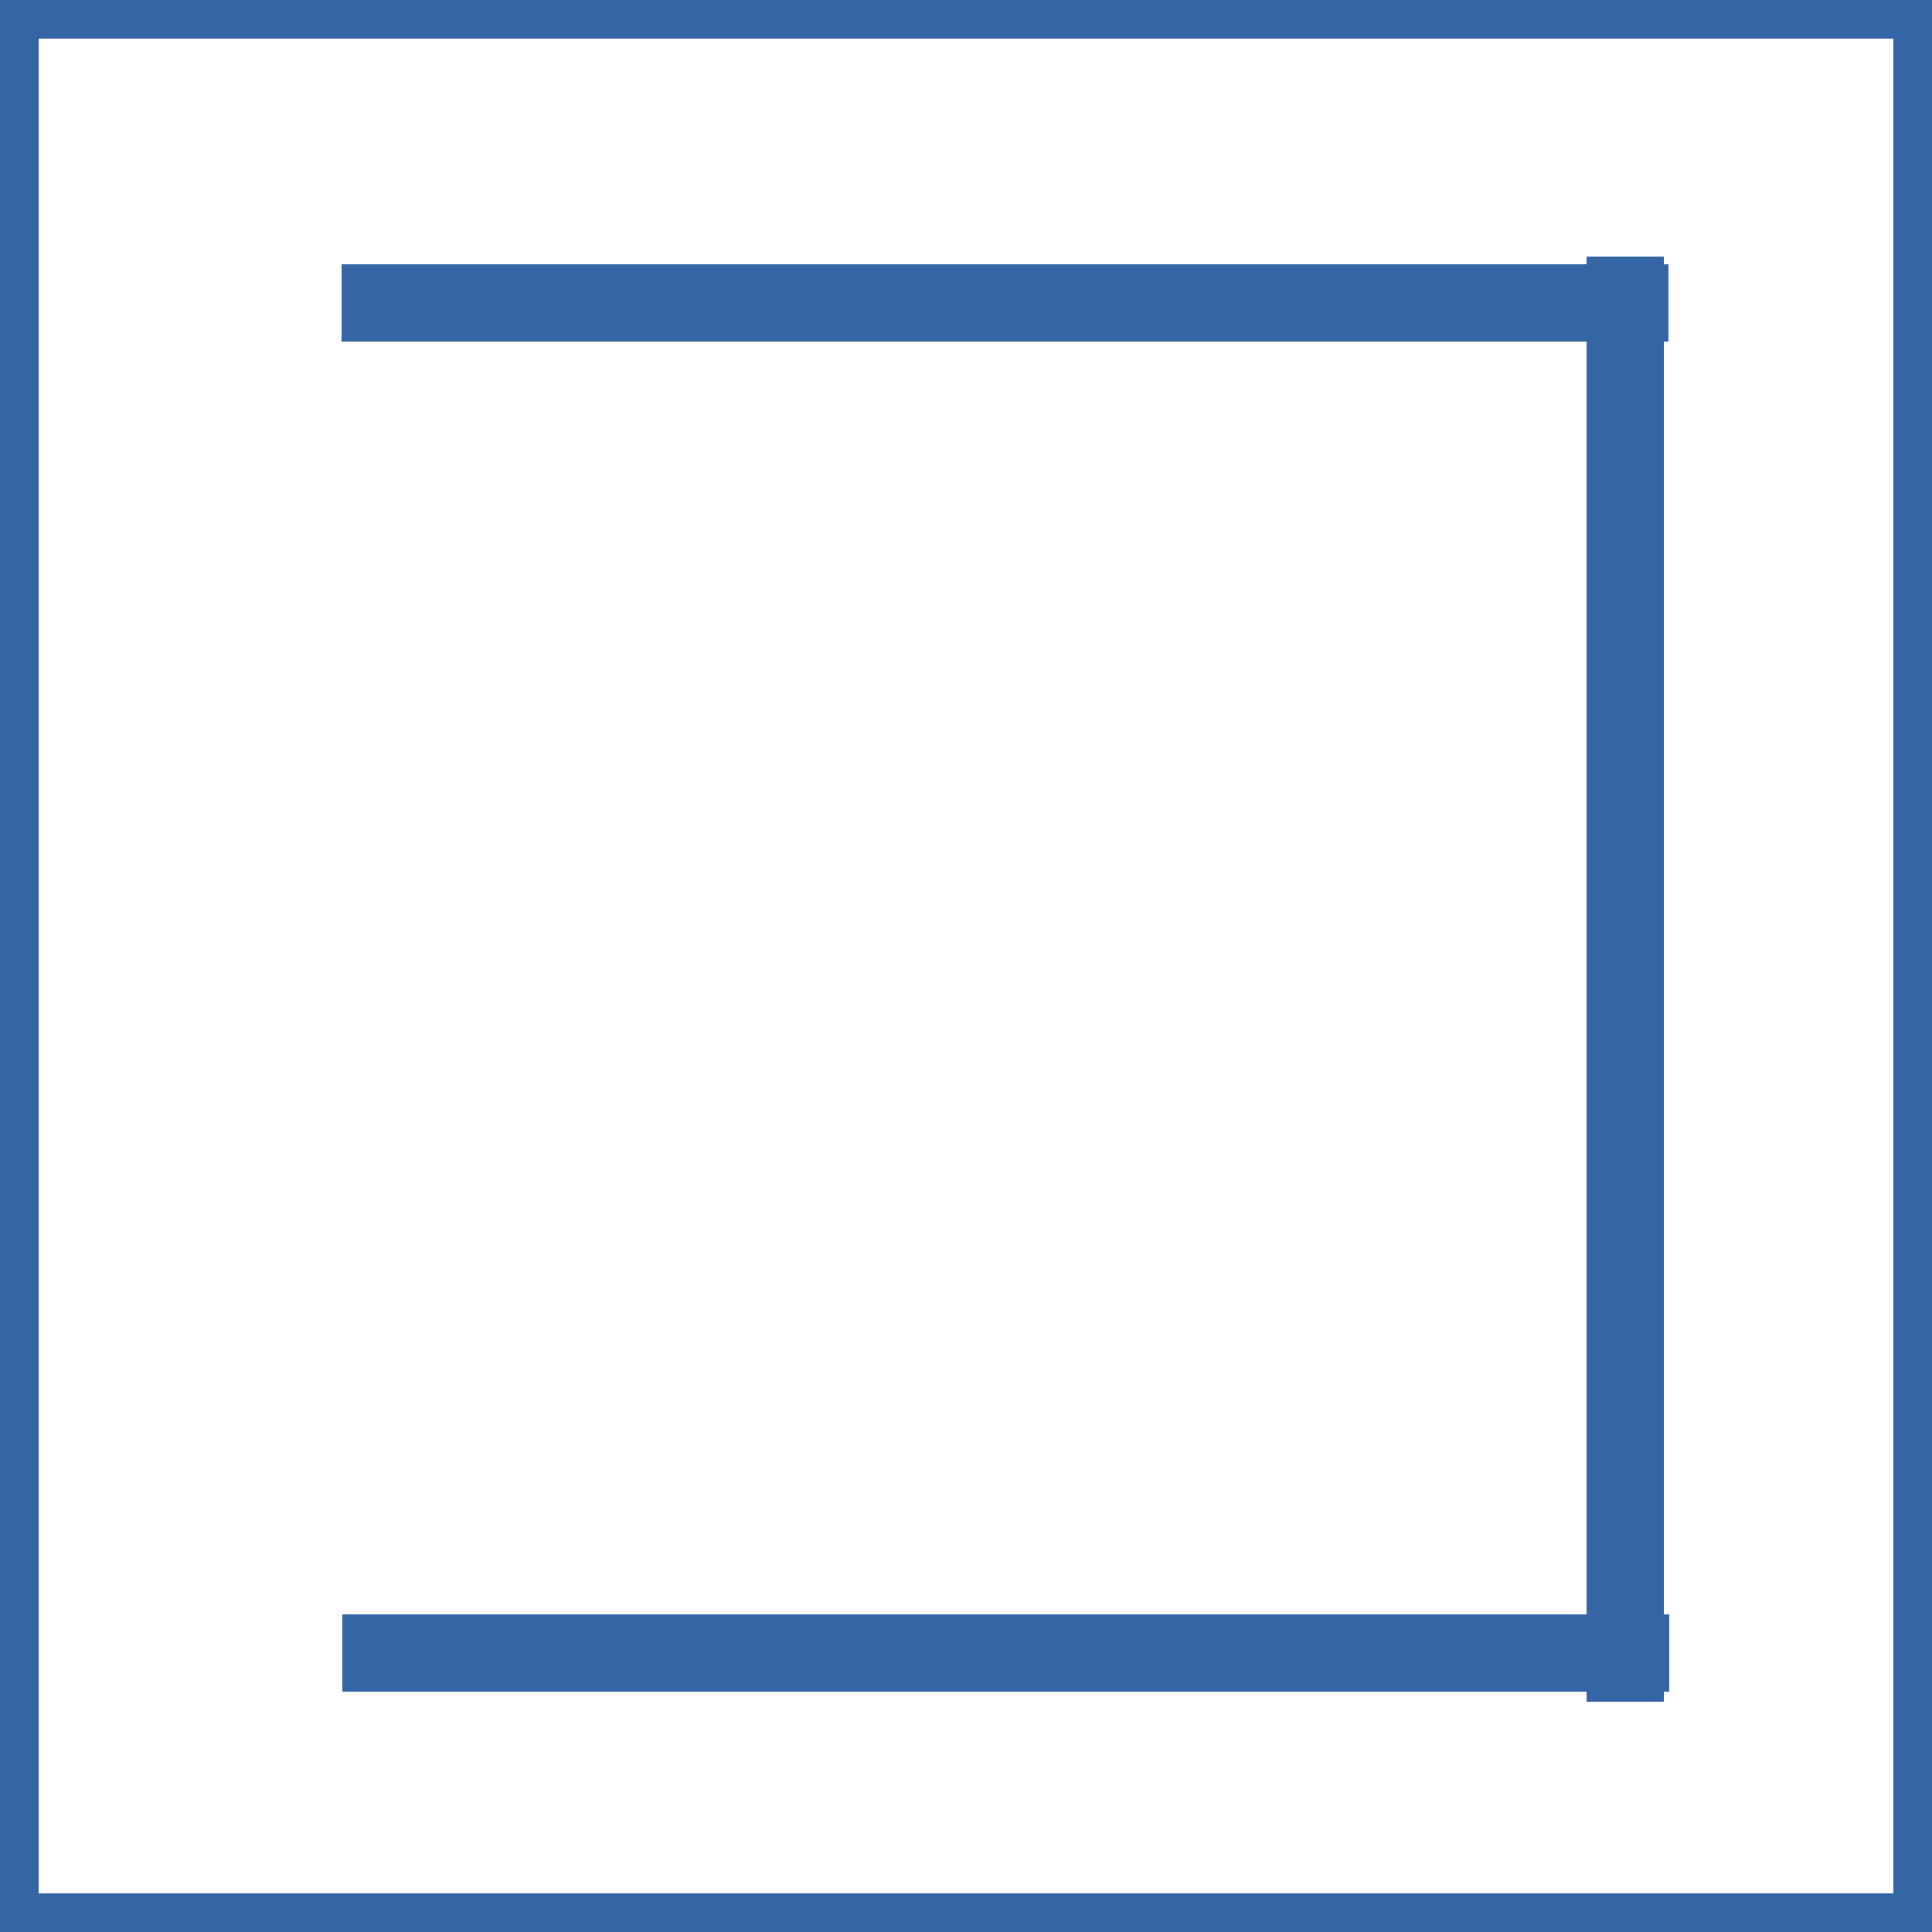
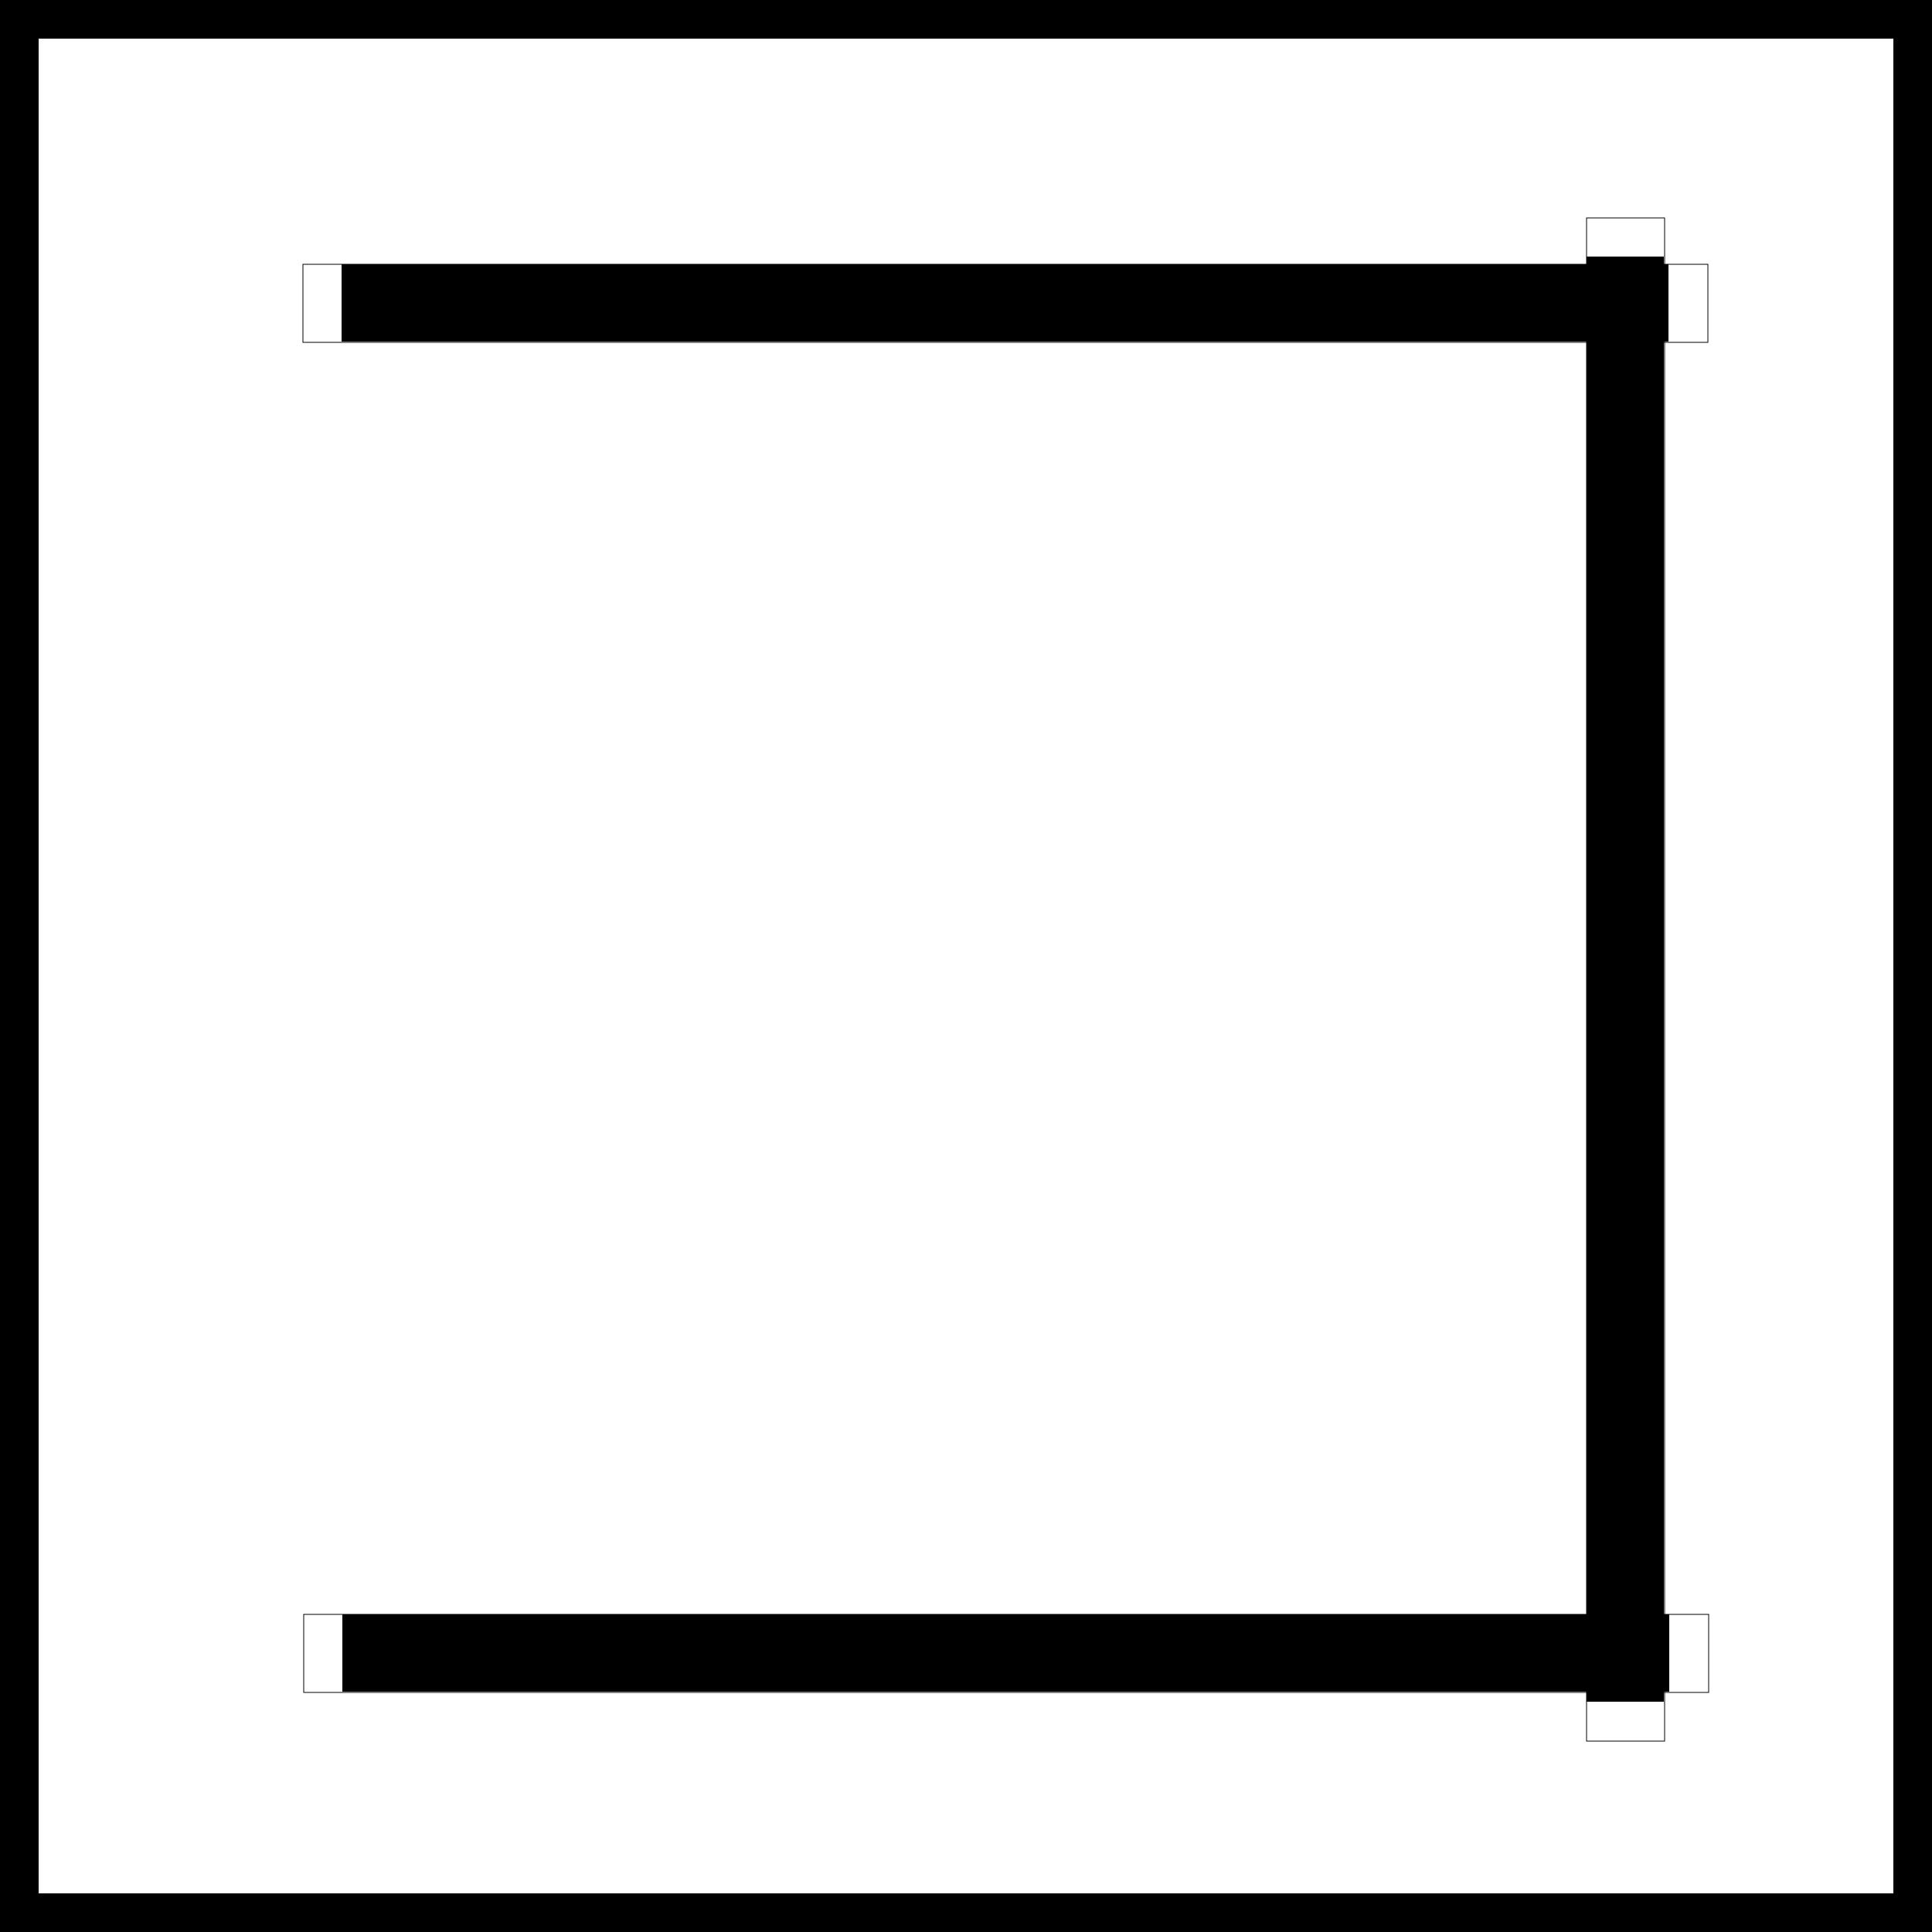
- <svg xmlns="http://www.w3.org/2000/svg" xmlns:ns1="http://xml.openoffice.org/svg/export" version="1.2" width="25mm" height="25mm" viewBox="0 0 2500 2500" preserveAspectRatio="xMidYMid" fill-rule="evenodd" stroke-width="28.222" stroke-linejoin="round" xml:space="preserve">
-   <defs class="ClipPathGroup">
-     <clipPath id="presentation_clip_path" clipPathUnits="userSpaceOnUse">
-       <rect x="0" y="0" width="2500" height="2500" />
+ <svg xmlns="http://www.w3.org/2000/svg" width="25mm" height="25mm" viewBox="0 0 25 25" version="1.1" id="svg1">
+   <defs id="defs1">
+     <clipPath clipPathUnits="userSpaceOnUse" id="clipPath358">
+       <rect x="0.002" y="0" width="2500" height="2500" id="rect358" style="stroke-width:1" />
    </clipPath>
-     <clipPath id="presentation_clip_path_shrink" clipPathUnits="userSpaceOnUse">
-       <rect x="2" y="2" width="2495" height="2495" />
+     <clipPath clipPathUnits="userSpaceOnUse" id="clipPath290">
+       <rect x="0.002" y="0" width="2500" height="2500" id="rect290" style="stroke-width:1" />
+     </clipPath>
+     <clipPath clipPathUnits="userSpaceOnUse" id="clipPath291">
+       <rect x="0.002" y="0" width="2500" height="2500" id="rect291" style="stroke-width:1" />
+     </clipPath>
+     <clipPath clipPathUnits="userSpaceOnUse" id="clipPath292">
+       <rect x="0.002" y="0" width="2500" height="2500" id="rect292" style="stroke-width:1" />
    </clipPath>
  </defs>
-   <defs class="TextShapeIndex">
-     <g ns1:slide="id1" ns1:id-list="id3 id4 id5 id6" />
-   </defs>
-   <defs class="EmbeddedBulletChars">
-     <g id="bullet-char-template-57356" transform="scale(0.0004882812,-0.0004882812)">
-       <path d="M 580,1141 L 1163,571 580,0 -4,571 580,1141 Z" />
+   <g id="layer1" transform="translate(152.7472,-27.22292)">
+     <g class="com.sun.star.drawing.LineShape" id="g13-76" style="fill:none;stroke:#000000;stroke-opacity:1" transform="matrix(0.01,0,0,0.01,-152.7472,27.22292)" clip-path="url(#clipPath292)">
+       <g id="id3-91" style="fill:none;stroke:#000000;stroke-opacity:1">
+         <rect class="BoundingBox" stroke="none" fill="none" x="2053" y="282" width="101" height="1971" id="rect12-19" style="fill:none;stroke:#000000;stroke-opacity:1" />
+         <path fill="none" stroke="#3465a4" stroke-width="100" stroke-linejoin="round" d="M 2103,332 V 2202" id="path13-08" style="fill:none;stroke:#000000;stroke-opacity:1" />
+       </g>
    </g>
-     <g id="bullet-char-template-57354" transform="scale(0.0004882812,-0.0004882812)">
-       <path d="M 8,1128 L 1137,1128 1137,0 8,0 8,1128 Z" />
+     <g class="com.sun.star.drawing.LineShape" id="g14-98" style="fill:none;stroke:#000000;stroke-opacity:1" transform="matrix(0.01,0,0,0.01,-152.7472,27.22292)" clip-path="url(#clipPath291)">
+       <g id="id4-80" style="fill:none;stroke:#000000;stroke-opacity:1">
+         <rect class="BoundingBox" stroke="none" fill="none" x="392" y="342" width="1818" height="101" id="rect13-370" style="fill:none;stroke:#000000;stroke-opacity:1" />
+         <path fill="none" stroke="#3465a4" stroke-width="100" stroke-linejoin="round" d="M 442,392 H 2159" id="path14-69" style="fill:none;stroke:#000000;stroke-opacity:1" />
+       </g>
    </g>
-     <g id="bullet-char-template-10146" transform="scale(0.0004882812,-0.0004882812)">
-       <path d="M 174,0 L 602,739 174,1481 1456,739 174,0 Z M 1358,739 L 309,1346 659,739 1358,739 Z" />
+     <g class="com.sun.star.drawing.LineShape" id="g15-21" style="fill:none;stroke:#000000;stroke-opacity:1" transform="matrix(0.01,0,0,0.01,-152.7472,27.22292)" clip-path="url(#clipPath290)">
+       <g id="id5-7" style="fill:none;stroke:#000000;stroke-opacity:1">
+         <rect class="BoundingBox" stroke="none" fill="none" x="393" y="2089" width="1818" height="101" id="rect14-7" style="fill:none;stroke:#000000;stroke-opacity:1" />
+         <path fill="none" stroke="#3465a4" stroke-width="100" stroke-linejoin="round" d="M 443,2139 H 2160" id="path15-97" style="fill:none;stroke:#000000;stroke-opacity:1" />
+       </g>
    </g>
-     <g id="bullet-char-template-10132" transform="scale(0.0004882812,-0.0004882812)">
-       <path d="M 2015,739 L 1276,0 717,0 1260,543 174,543 174,936 1260,936 717,1481 1274,1481 2015,739 Z" />
-     </g>
-     <g id="bullet-char-template-10007" transform="scale(0.0004882812,-0.0004882812)">
-       <path d="M 0,-2 C -7,14 -16,27 -25,37 L 356,567 C 262,823 215,952 215,954 215,979 228,992 255,992 264,992 276,990 289,987 310,991 331,999 354,1012 L 381,999 492,748 772,1049 836,1024 860,1049 C 881,1039 901,1025 922,1006 886,937 835,863 770,784 769,783 710,716 594,584 L 774,223 C 774,196 753,168 711,139 L 727,119 C 717,90 699,76 672,76 641,76 570,178 457,381 L 164,-76 C 142,-110 111,-127 72,-127 30,-127 9,-110 8,-76 1,-67 -2,-52 -2,-32 -2,-23 -1,-13 0,-2 Z" />
-     </g>
-     <g id="bullet-char-template-10004" transform="scale(0.0004882812,-0.0004882812)">
-       <path d="M 285,-33 C 182,-33 111,30 74,156 52,228 41,333 41,471 41,549 55,616 82,672 116,743 169,778 240,778 293,778 328,747 346,684 L 369,508 C 377,444 397,411 428,410 L 1163,1116 C 1174,1127 1196,1133 1229,1133 1271,1133 1292,1118 1292,1087 L 1292,965 C 1292,929 1282,901 1262,881 L 442,47 C 390,-6 338,-33 285,-33 Z" />
-     </g>
-     <g id="bullet-char-template-9679" transform="scale(0.0004882812,-0.0004882812)">
-       <path d="M 813,0 C 632,0 489,54 383,161 276,268 223,411 223,592 223,773 276,916 383,1023 489,1130 632,1184 813,1184 992,1184 1136,1130 1245,1023 1353,916 1407,772 1407,592 1407,412 1353,268 1245,161 1136,54 992,0 813,0 Z" />
-     </g>
-     <g id="bullet-char-template-8226" transform="scale(0.0004882812,-0.0004882812)">
-       <path d="M 346,457 C 273,457 209,483 155,535 101,586 74,649 74,723 74,796 101,859 155,911 209,963 273,989 346,989 419,989 480,963 531,910 582,859 608,796 608,723 608,648 583,586 532,535 482,483 420,457 346,457 Z" />
-     </g>
-     <g id="bullet-char-template-8211" transform="scale(0.0004882812,-0.0004882812)">
-       <path d="M -4,459 L 1135,459 1135,606 -4,606 -4,459 Z" />
-     </g>
-     <g id="bullet-char-template-61548" transform="scale(0.0004882812,-0.0004882812)">
-       <path d="M 173,740 C 173,903 231,1043 346,1159 462,1274 601,1332 765,1332 928,1332 1067,1274 1183,1159 1299,1043 1357,903 1357,740 1357,577 1299,437 1183,322 1067,206 928,148 765,148 601,148 462,206 346,322 231,437 173,577 173,740 Z" />
-     </g>
-   </defs>
-   <g>
-     <g id="id2" class="Master_Slide">
-       <g id="bg-id2" class="Background" />
-       <g id="bo-id2" class="BackgroundObjects" />
-     </g>
-   </g>
-   <g class="SlideGroup">
-     <g>
-       <g id="container-id1">
-         <g id="id1" class="Slide" clip-path="url(#presentation_clip_path)">
-           <g class="Page">
-             <g class="Group">
-               <g class="Group">
-                 <g class="com.sun.star.drawing.LineShape">
-                   <g id="id3">
-                     <rect class="BoundingBox" stroke="none" fill="none" x="2053" y="282" width="101" height="1971" />
-                     <path fill="none" stroke="rgb(52,101,164)" stroke-width="100" stroke-linejoin="round" d="M 2103,332 L 2103,2202 " />
-                   </g>
-                 </g>
-                 <g class="com.sun.star.drawing.LineShape">
-                   <g id="id4">
-                     <rect class="BoundingBox" stroke="none" fill="none" x="392" y="342" width="1818" height="101" />
-                     <path fill="none" stroke="rgb(52,101,164)" stroke-width="100" stroke-linejoin="round" d="M 442,392 L 2159,392 " />
-                   </g>
-                 </g>
-                 <g class="com.sun.star.drawing.LineShape">
-                   <g id="id5">
-                     <rect class="BoundingBox" stroke="none" fill="none" x="393" y="2089" width="1818" height="101" />
-                     <path fill="none" stroke="rgb(52,101,164)" stroke-width="100" stroke-linejoin="round" d="M 443,2139 L 2160,2139 " />
-                   </g>
-                 </g>
-               </g>
-               <g class="com.sun.star.drawing.CustomShape">
-                 <g id="id6">
-                   <rect class="BoundingBox" stroke="none" fill="none" x="-50" y="-50" width="2601" height="2601" />
-                   <path fill="none" stroke="rgb(52,101,164)" stroke-width="100" stroke-linejoin="round" d="M 1250,0 L 2500,0 2500,2500 0,2500 0,0 1250,0 Z " />
-                 </g>
-               </g>
-             </g>
-           </g>
-         </g>
-       </g>
+     <g id="id6-7" style="fill:none;stroke:#000000;stroke-opacity:1" transform="matrix(0.01,0,0,0.01,-152.7472,27.22292)" clip-path="url(#clipPath358)">
+       <rect class="BoundingBox" stroke="none" fill="none" x="-50" y="-50" width="2601" height="2601" id="rect16-1" style="fill:none;stroke:#000000;stroke-opacity:1" />
+       <path fill="none" stroke="#3465a4" stroke-width="100" stroke-linejoin="round" d="M 1250,0 H 2500 V 2500 H 0 V 0 Z" id="path16-588" style="fill:none;stroke:#000000;stroke-opacity:1" />
    </g>
  </g>
</svg>
